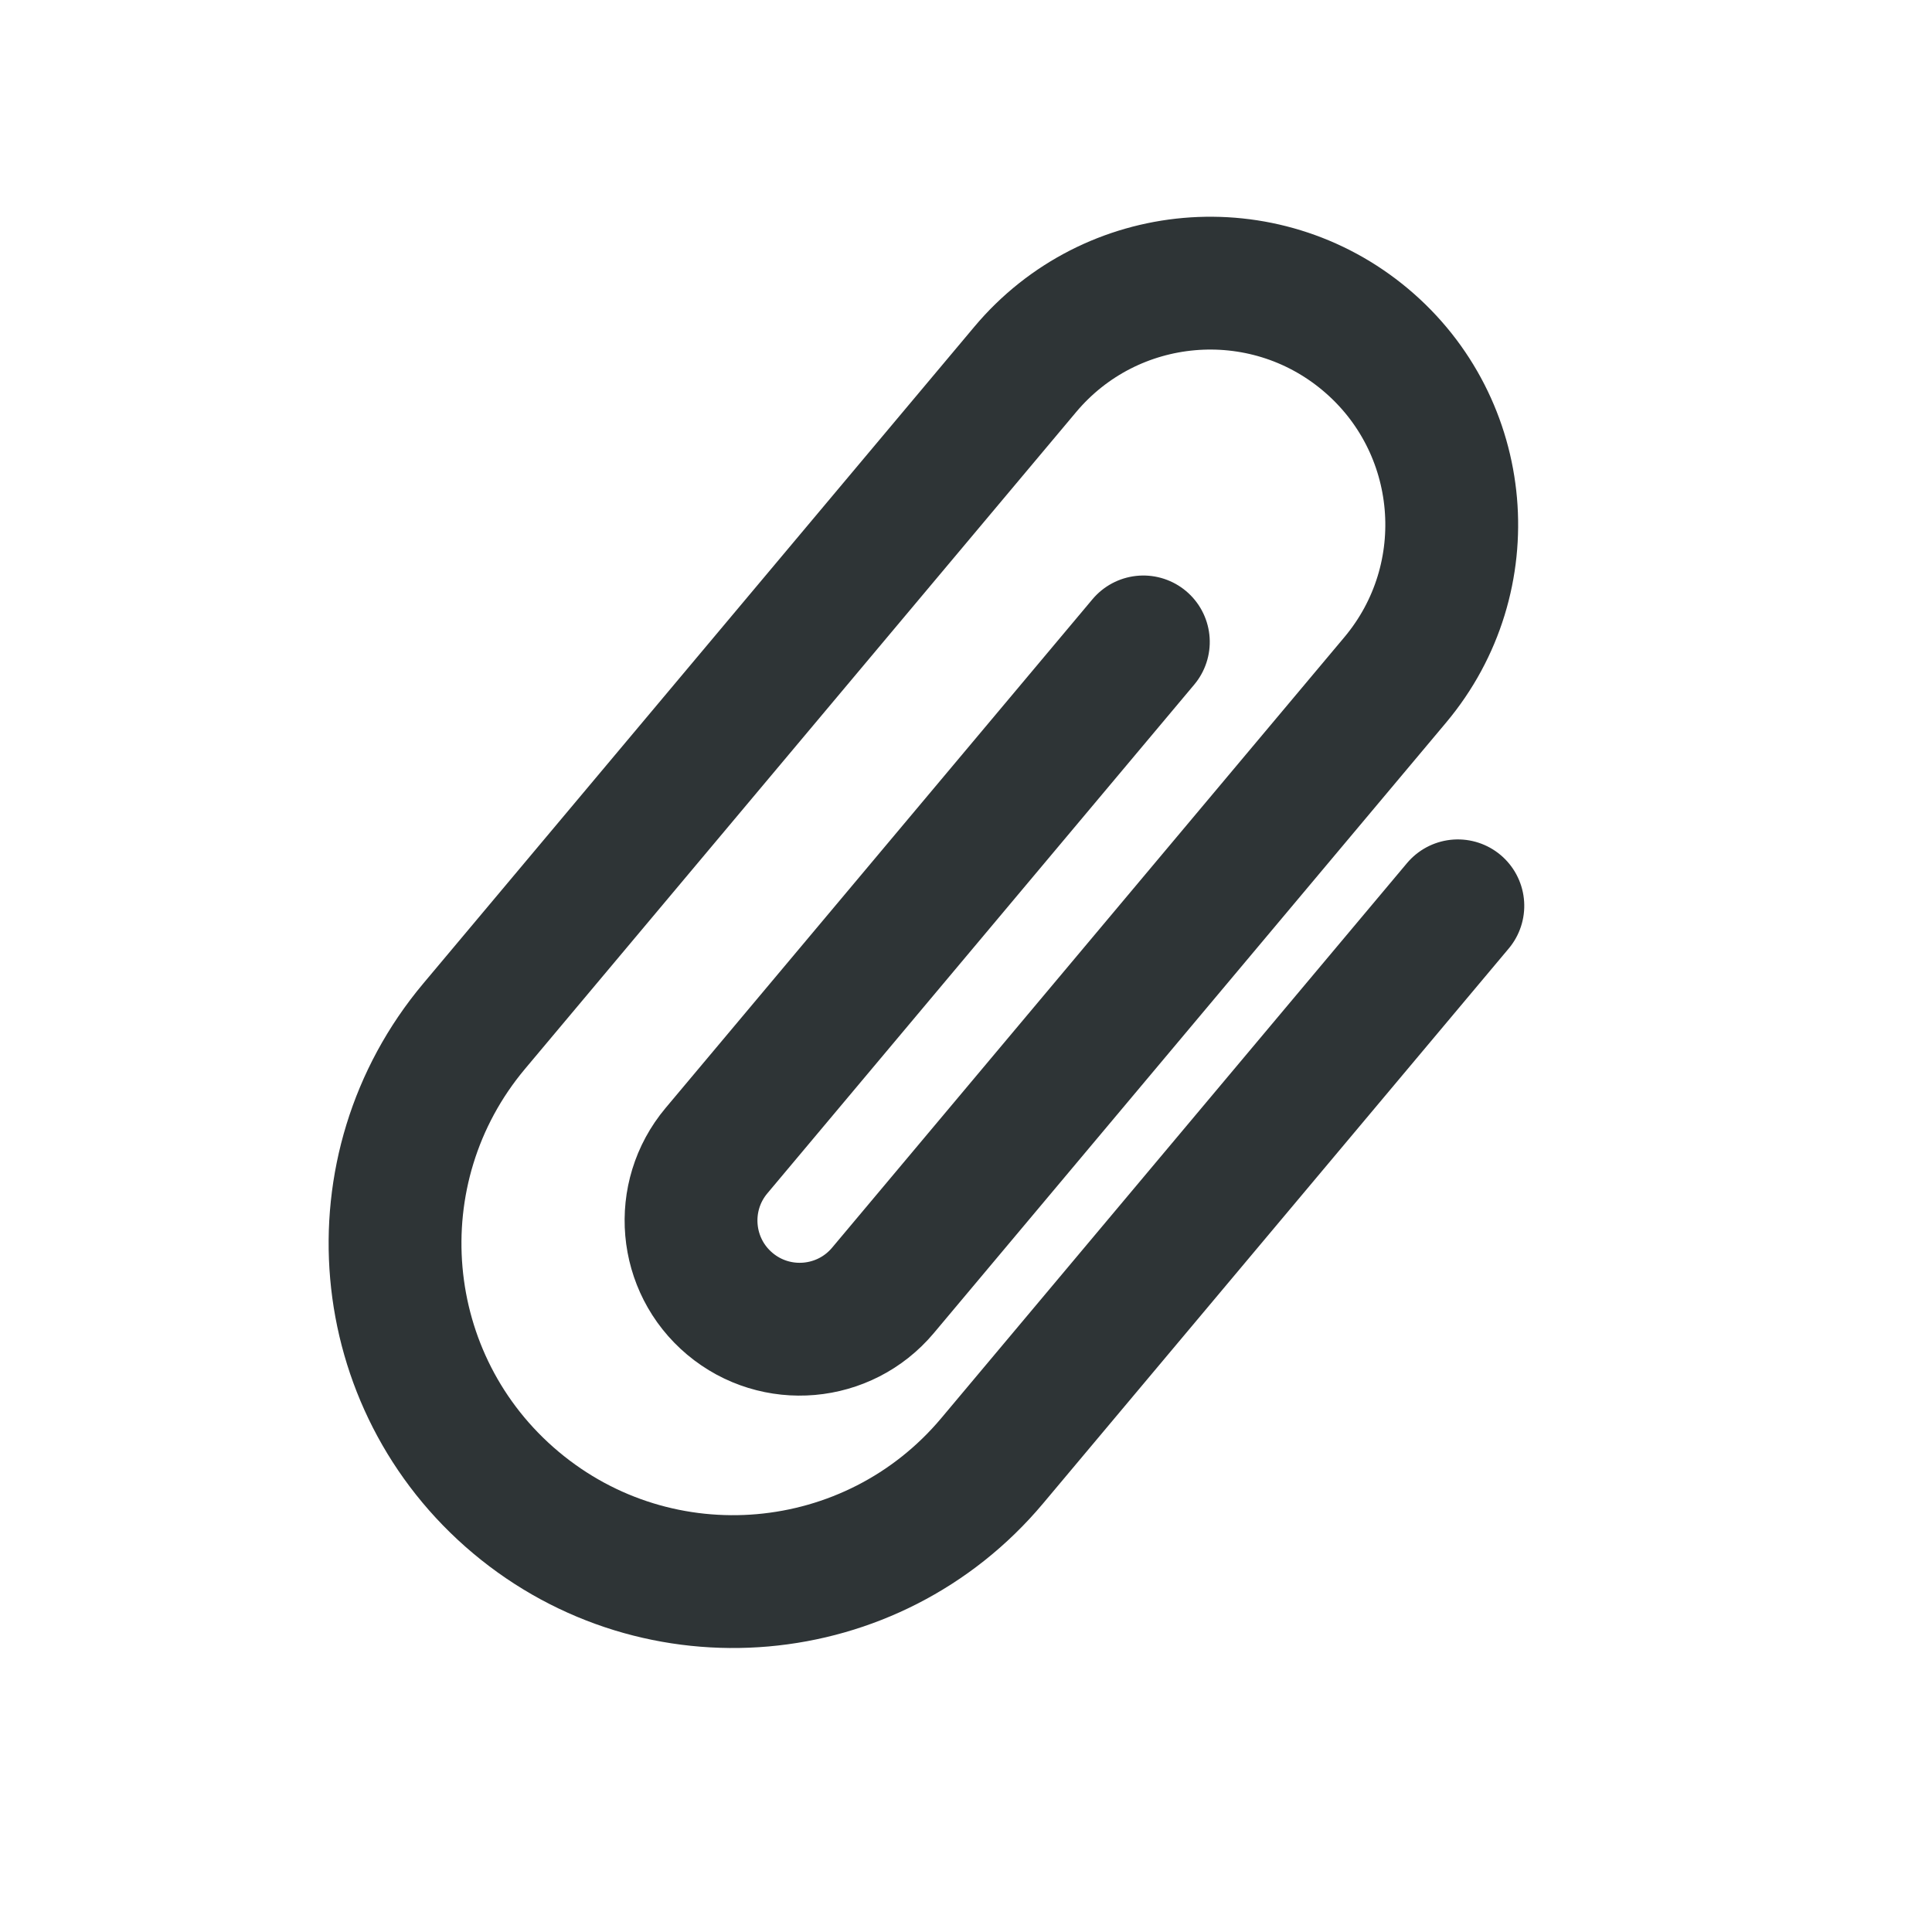
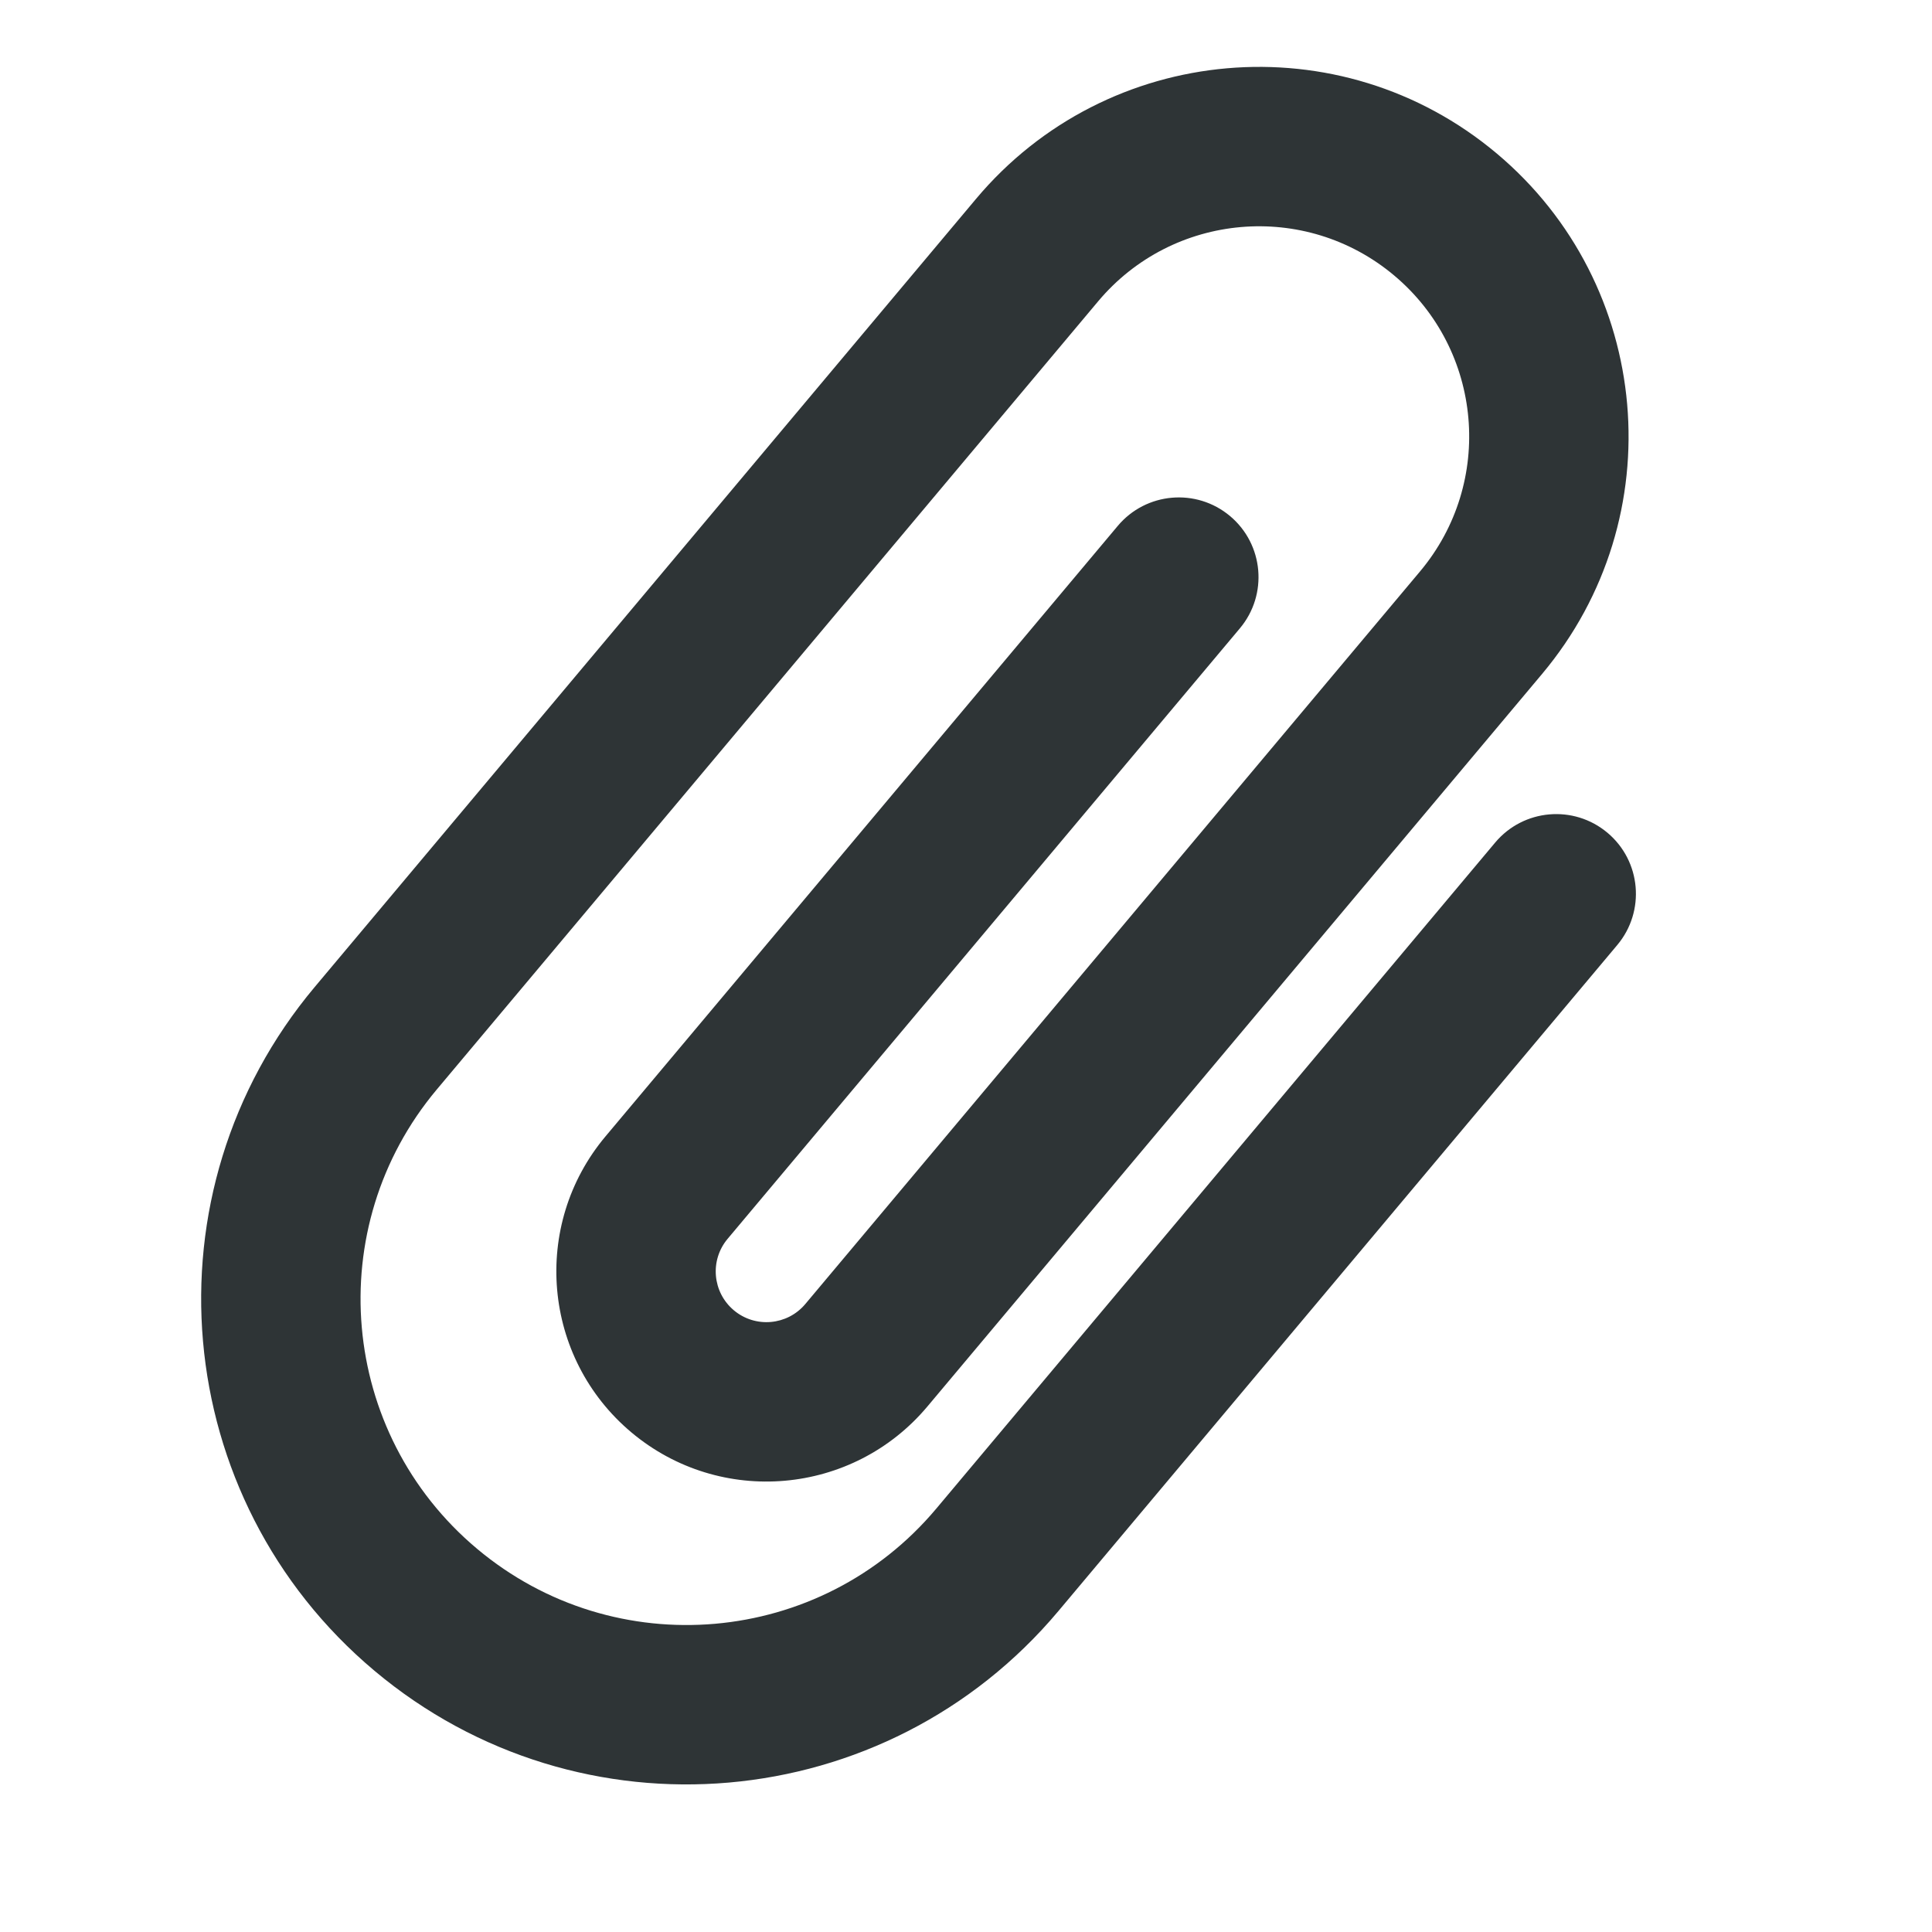
<svg xmlns="http://www.w3.org/2000/svg" width="16" height="16" viewBox="0 0 16 16">
-   <path d="M10.8 5v6a2.8 2.8 0 0 1-5.6 0V3.9a2 2 0 0 1 4 0v6.6a.9.9 0 0 1-1.8 0V5" transform="rotate(40 8 8)" fill="none" stroke="#2e3436" stroke-width="1.1" stroke-linecap="round" stroke-linejoin="round" />
+   <path d="M11.35 5v6a3.35 3.35 0 0 1-6.7 0V3.9a2.55 2.55 0 0 1 5.1 0v6.6a1.45 1.45 0 0 1-2.9 0V5a.55.55 0 0 1 1.1 0v5.5a.35.35 0 0 0 .7 0V3.9a1.45 1.45 0 0 0-2.9 0V11a2.25 2.25 0 0 0 4.5 0V5a.55.55 0 0 1 1.1 0z" transform="rotate(40 8 8) translate(8 8) scale(1.2) translate(-8 -8)" fill="#2e3436" />
</svg>
